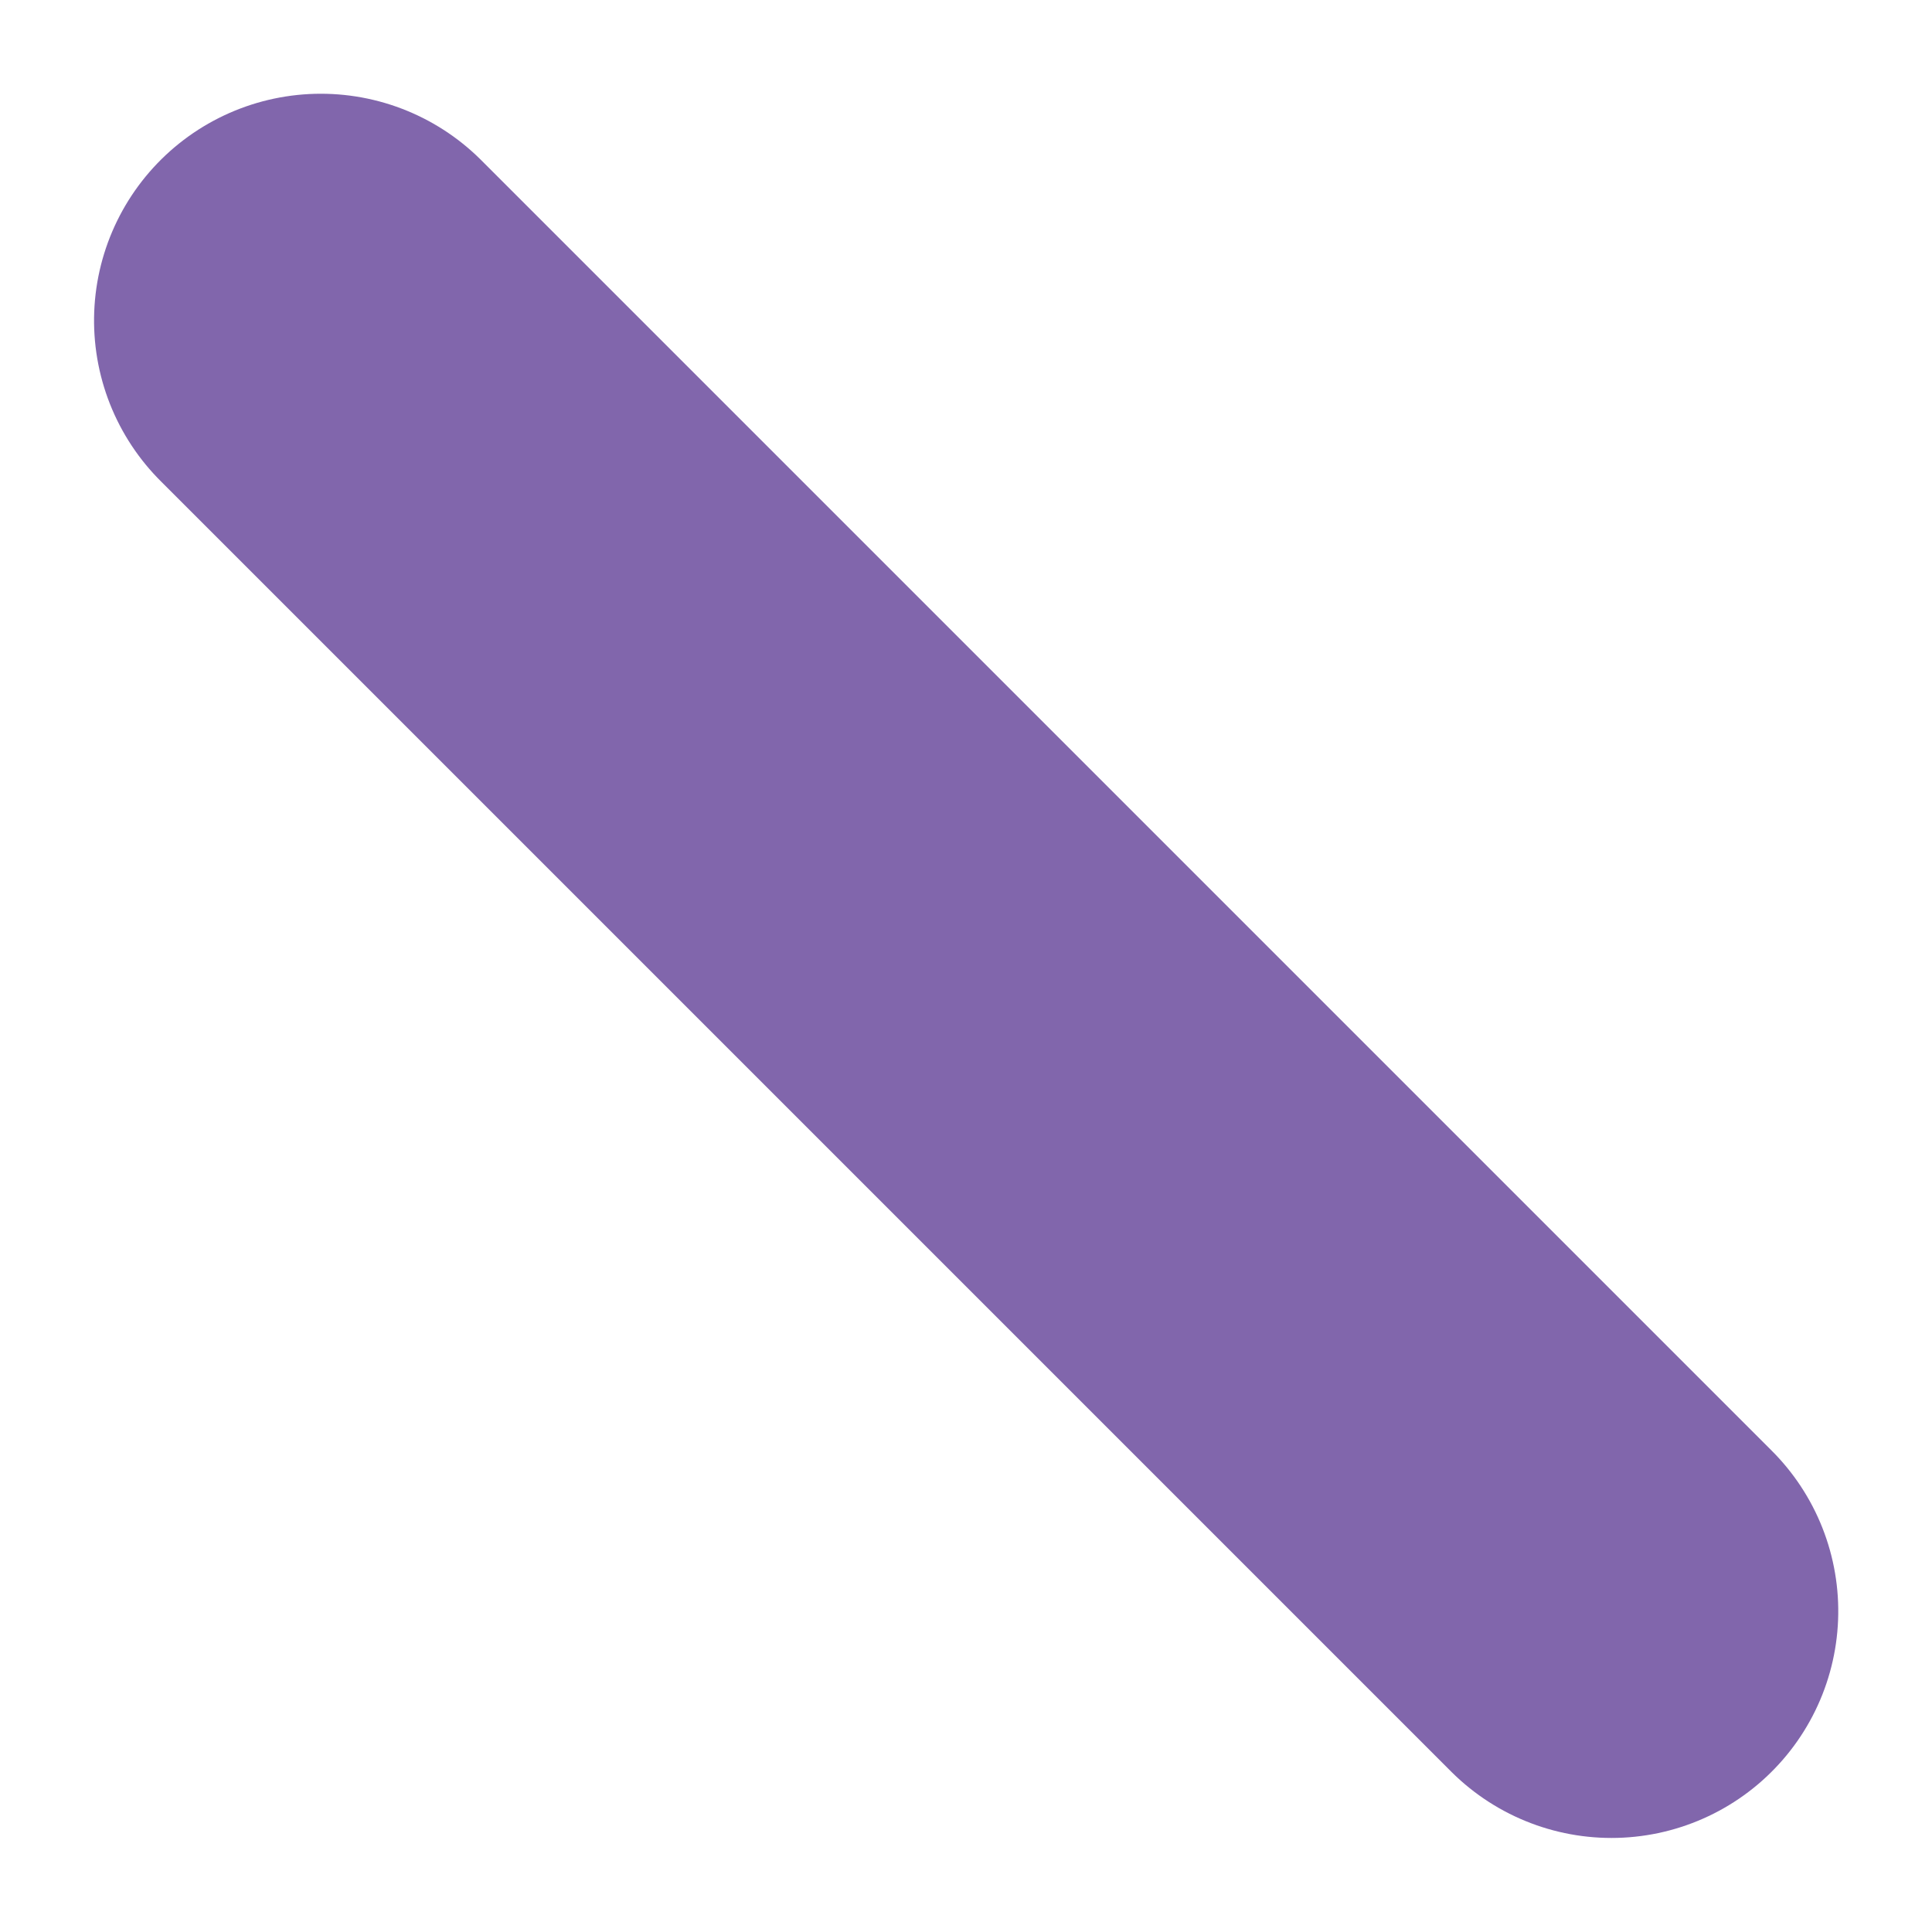
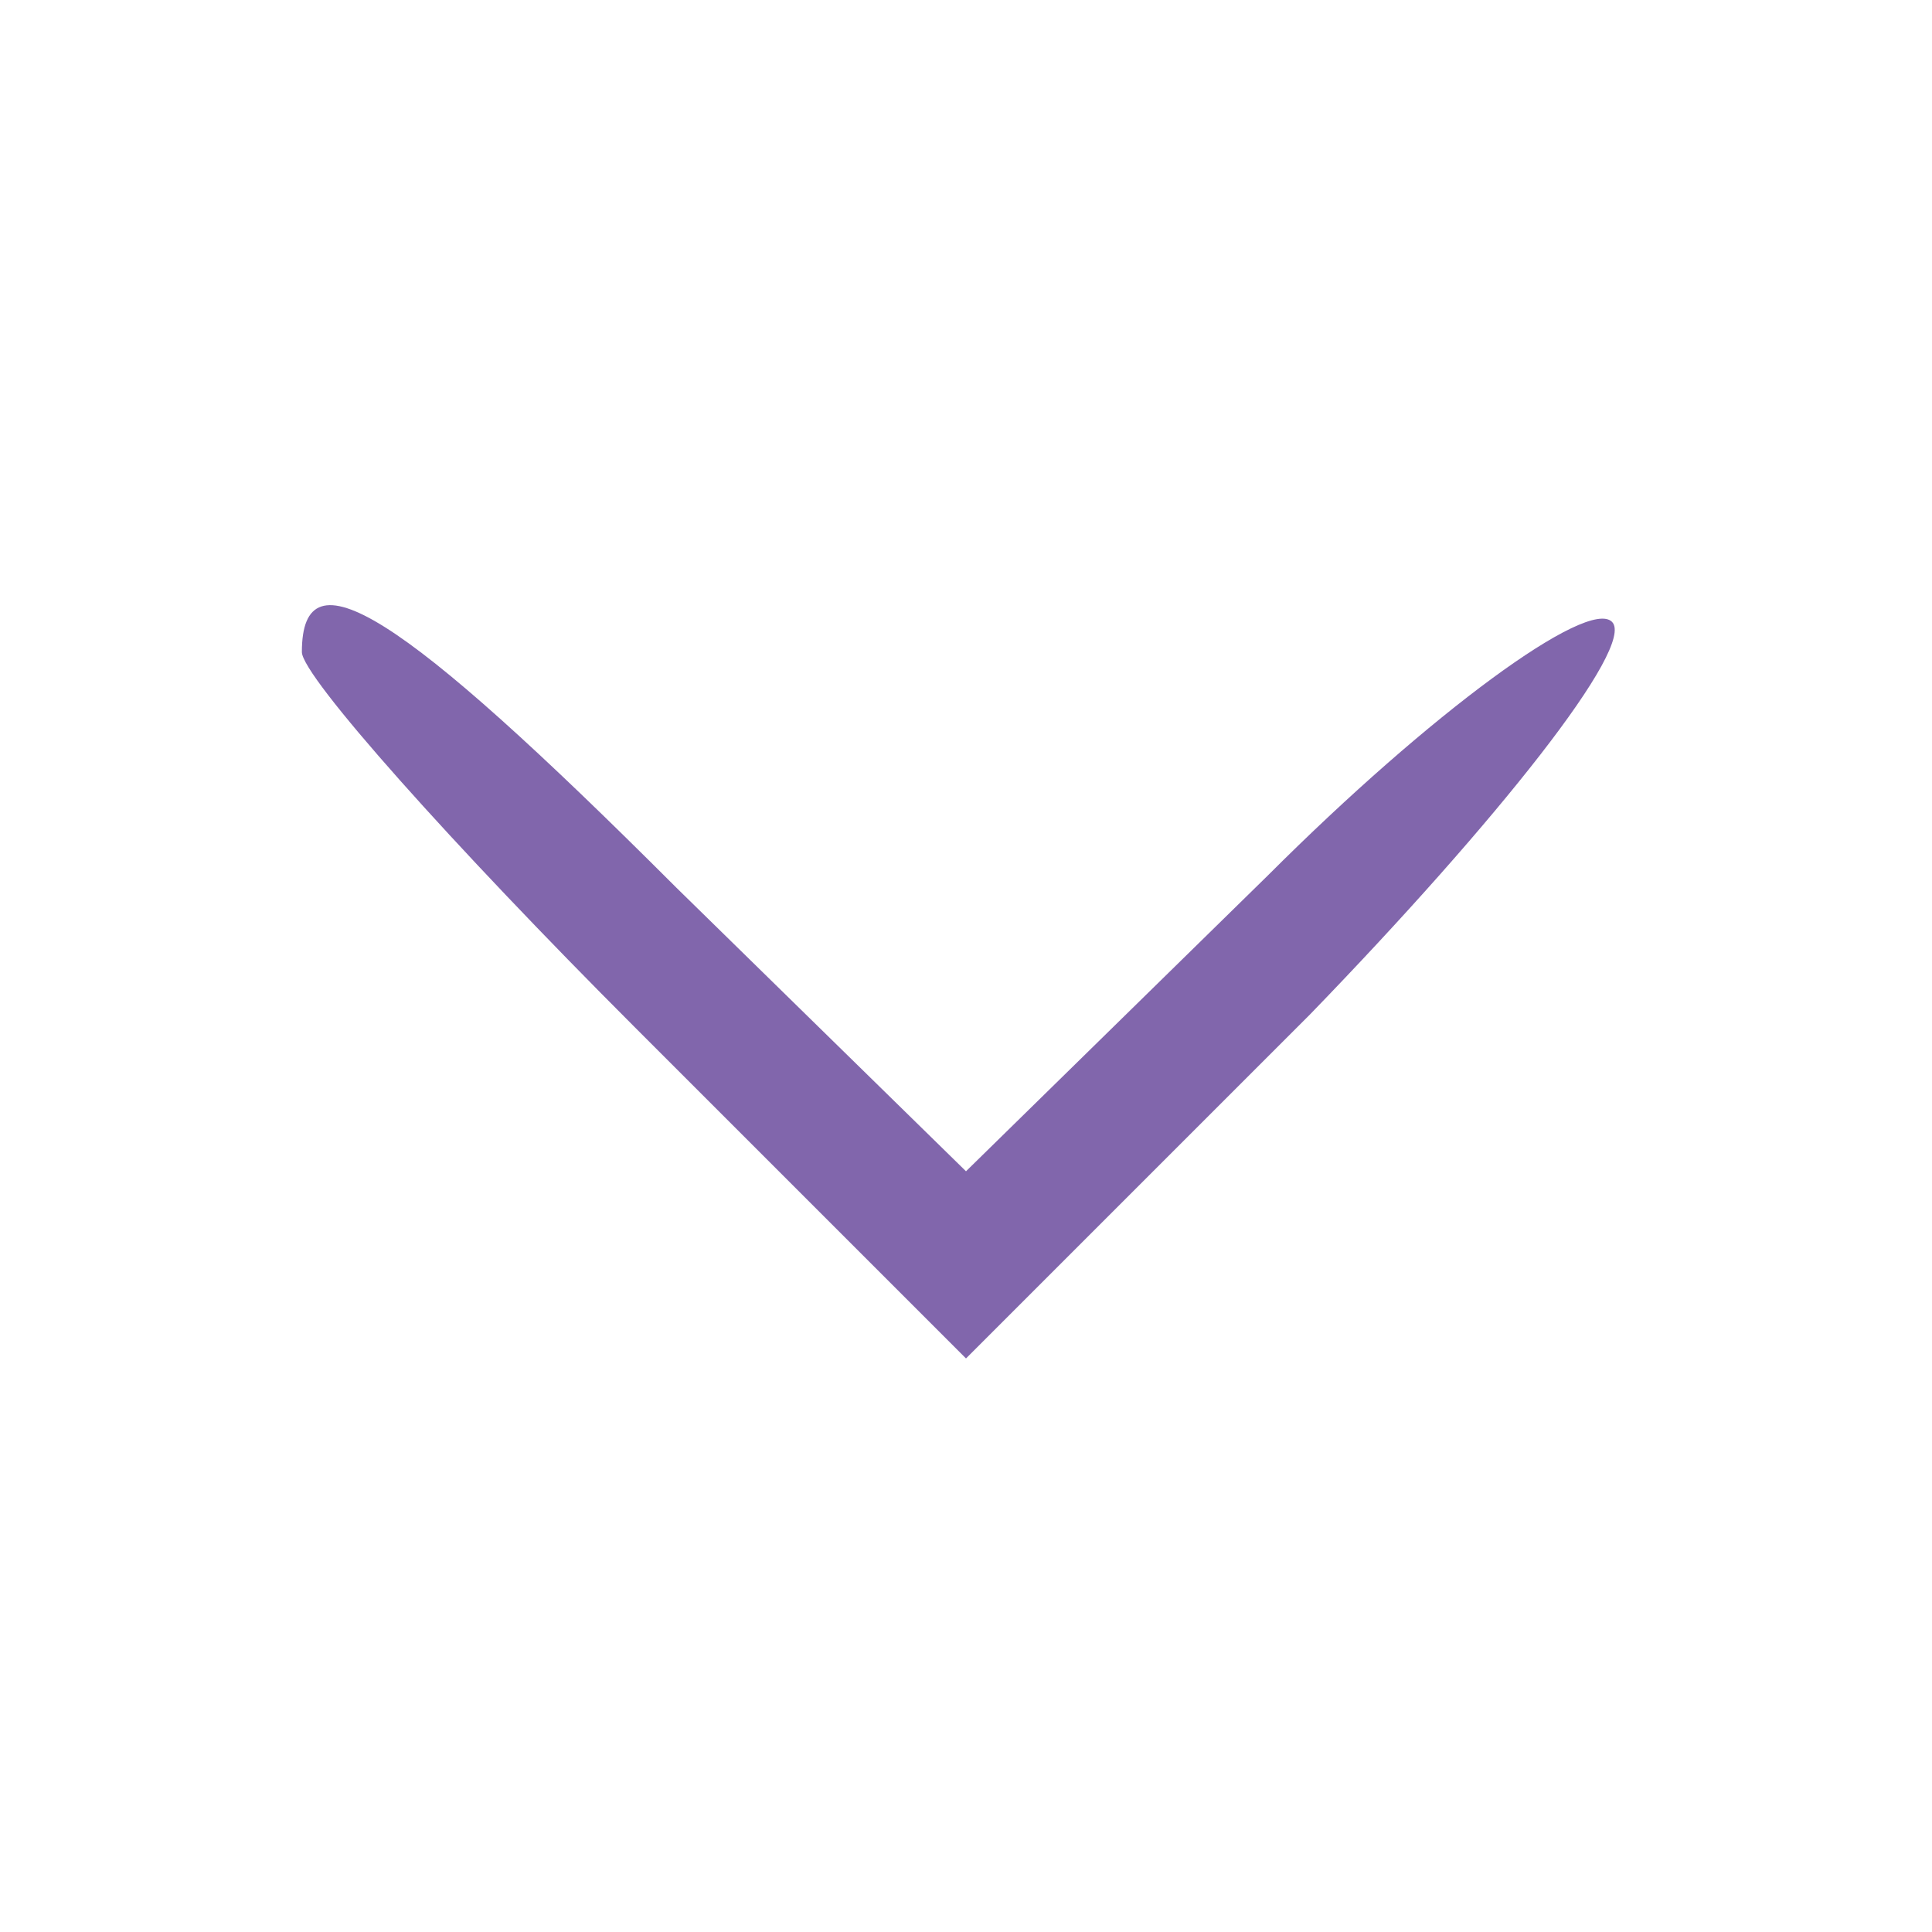
- <svg xmlns="http://www.w3.org/2000/svg" width="6.389" height="6.389" viewBox="0 0 6.389 6.389">
-   <line id="Linha_2" data-name="Linha 2" y1="4.268" x2="4.268" transform="translate(1.061 5.328) rotate(-90)" fill="none" stroke="#8166ac" stroke-linecap="round" stroke-width="1.5" />
+ <svg xmlns="http://www.w3.org/2000/svg" version="1.0" width="32pt" height="32pt" viewBox="0 0 32 32" preserveAspectRatio="xMidYMid meet">
+   <g transform="translate(0,32) scale(0.1,-0.1)" fill="#8166ac" stroke="none">
+     <path d="M50 212 c0 -4 25 -32 55 -62 l55 -55 57 57 c31 32 54 61 50 65 -4 4 -30 -15 -57 -42 l-50 -49 -48 47 c-46 46 -62 56 -62 39z" />
+   </g>
</svg>
